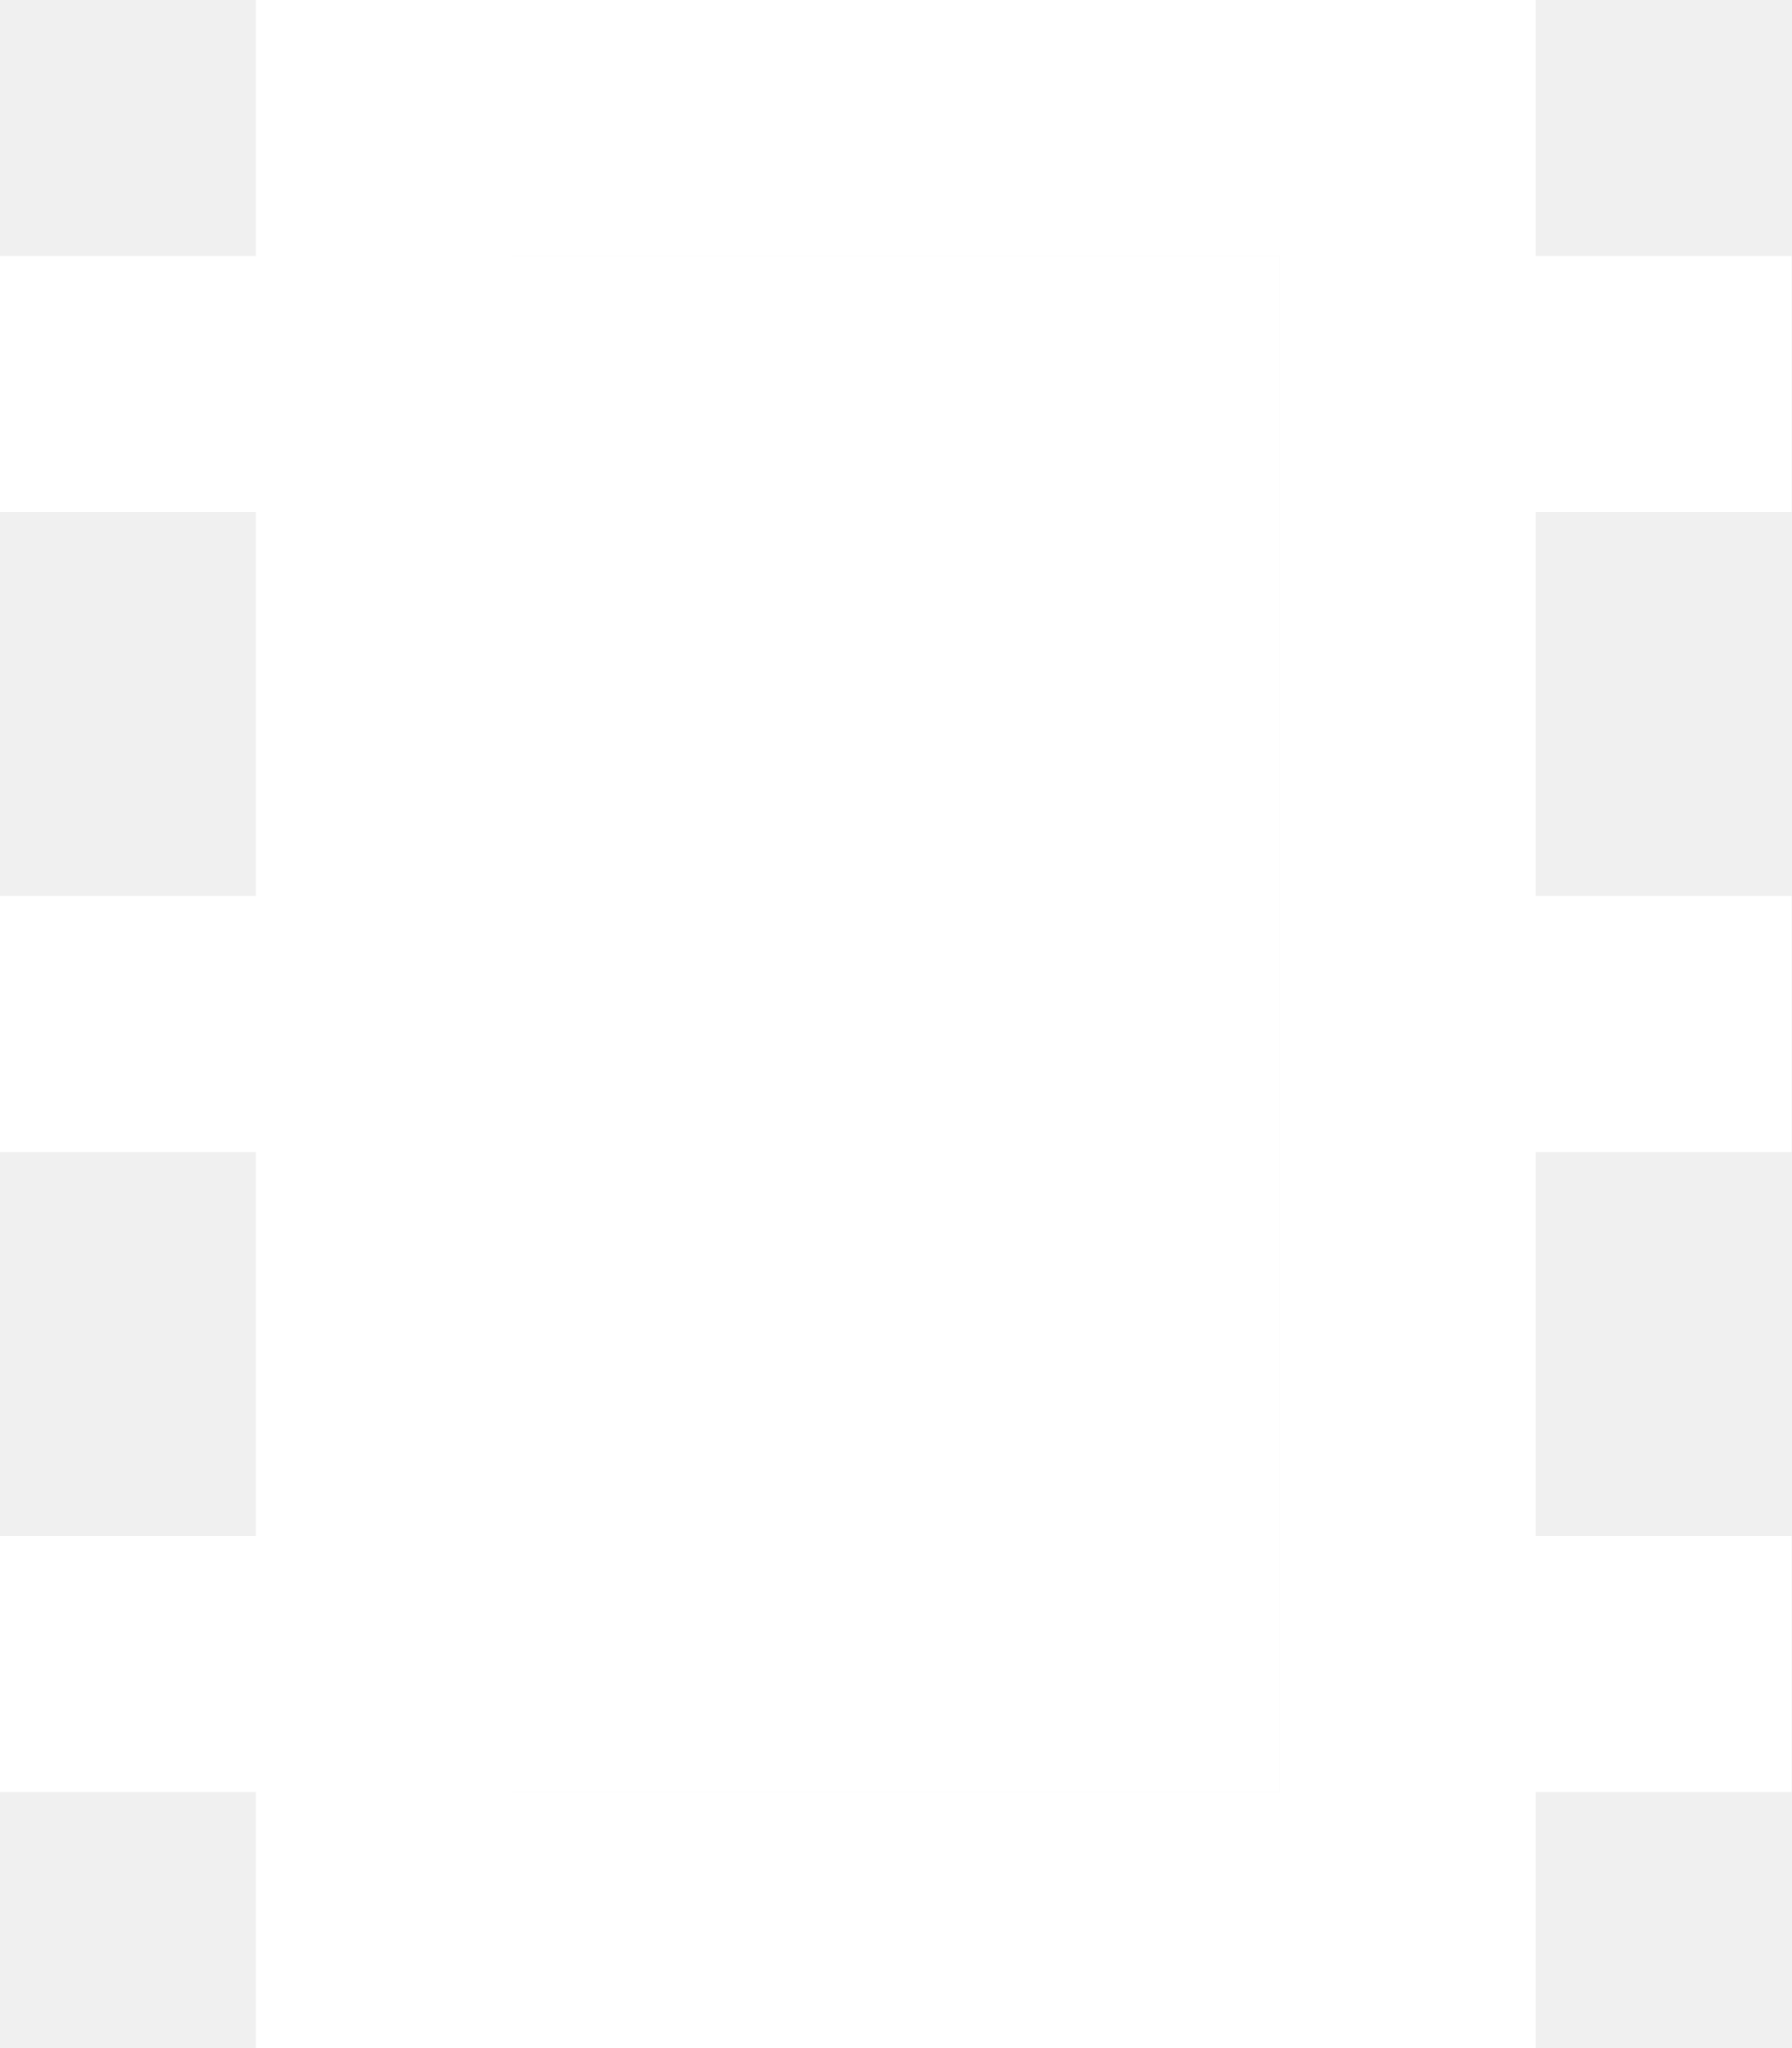
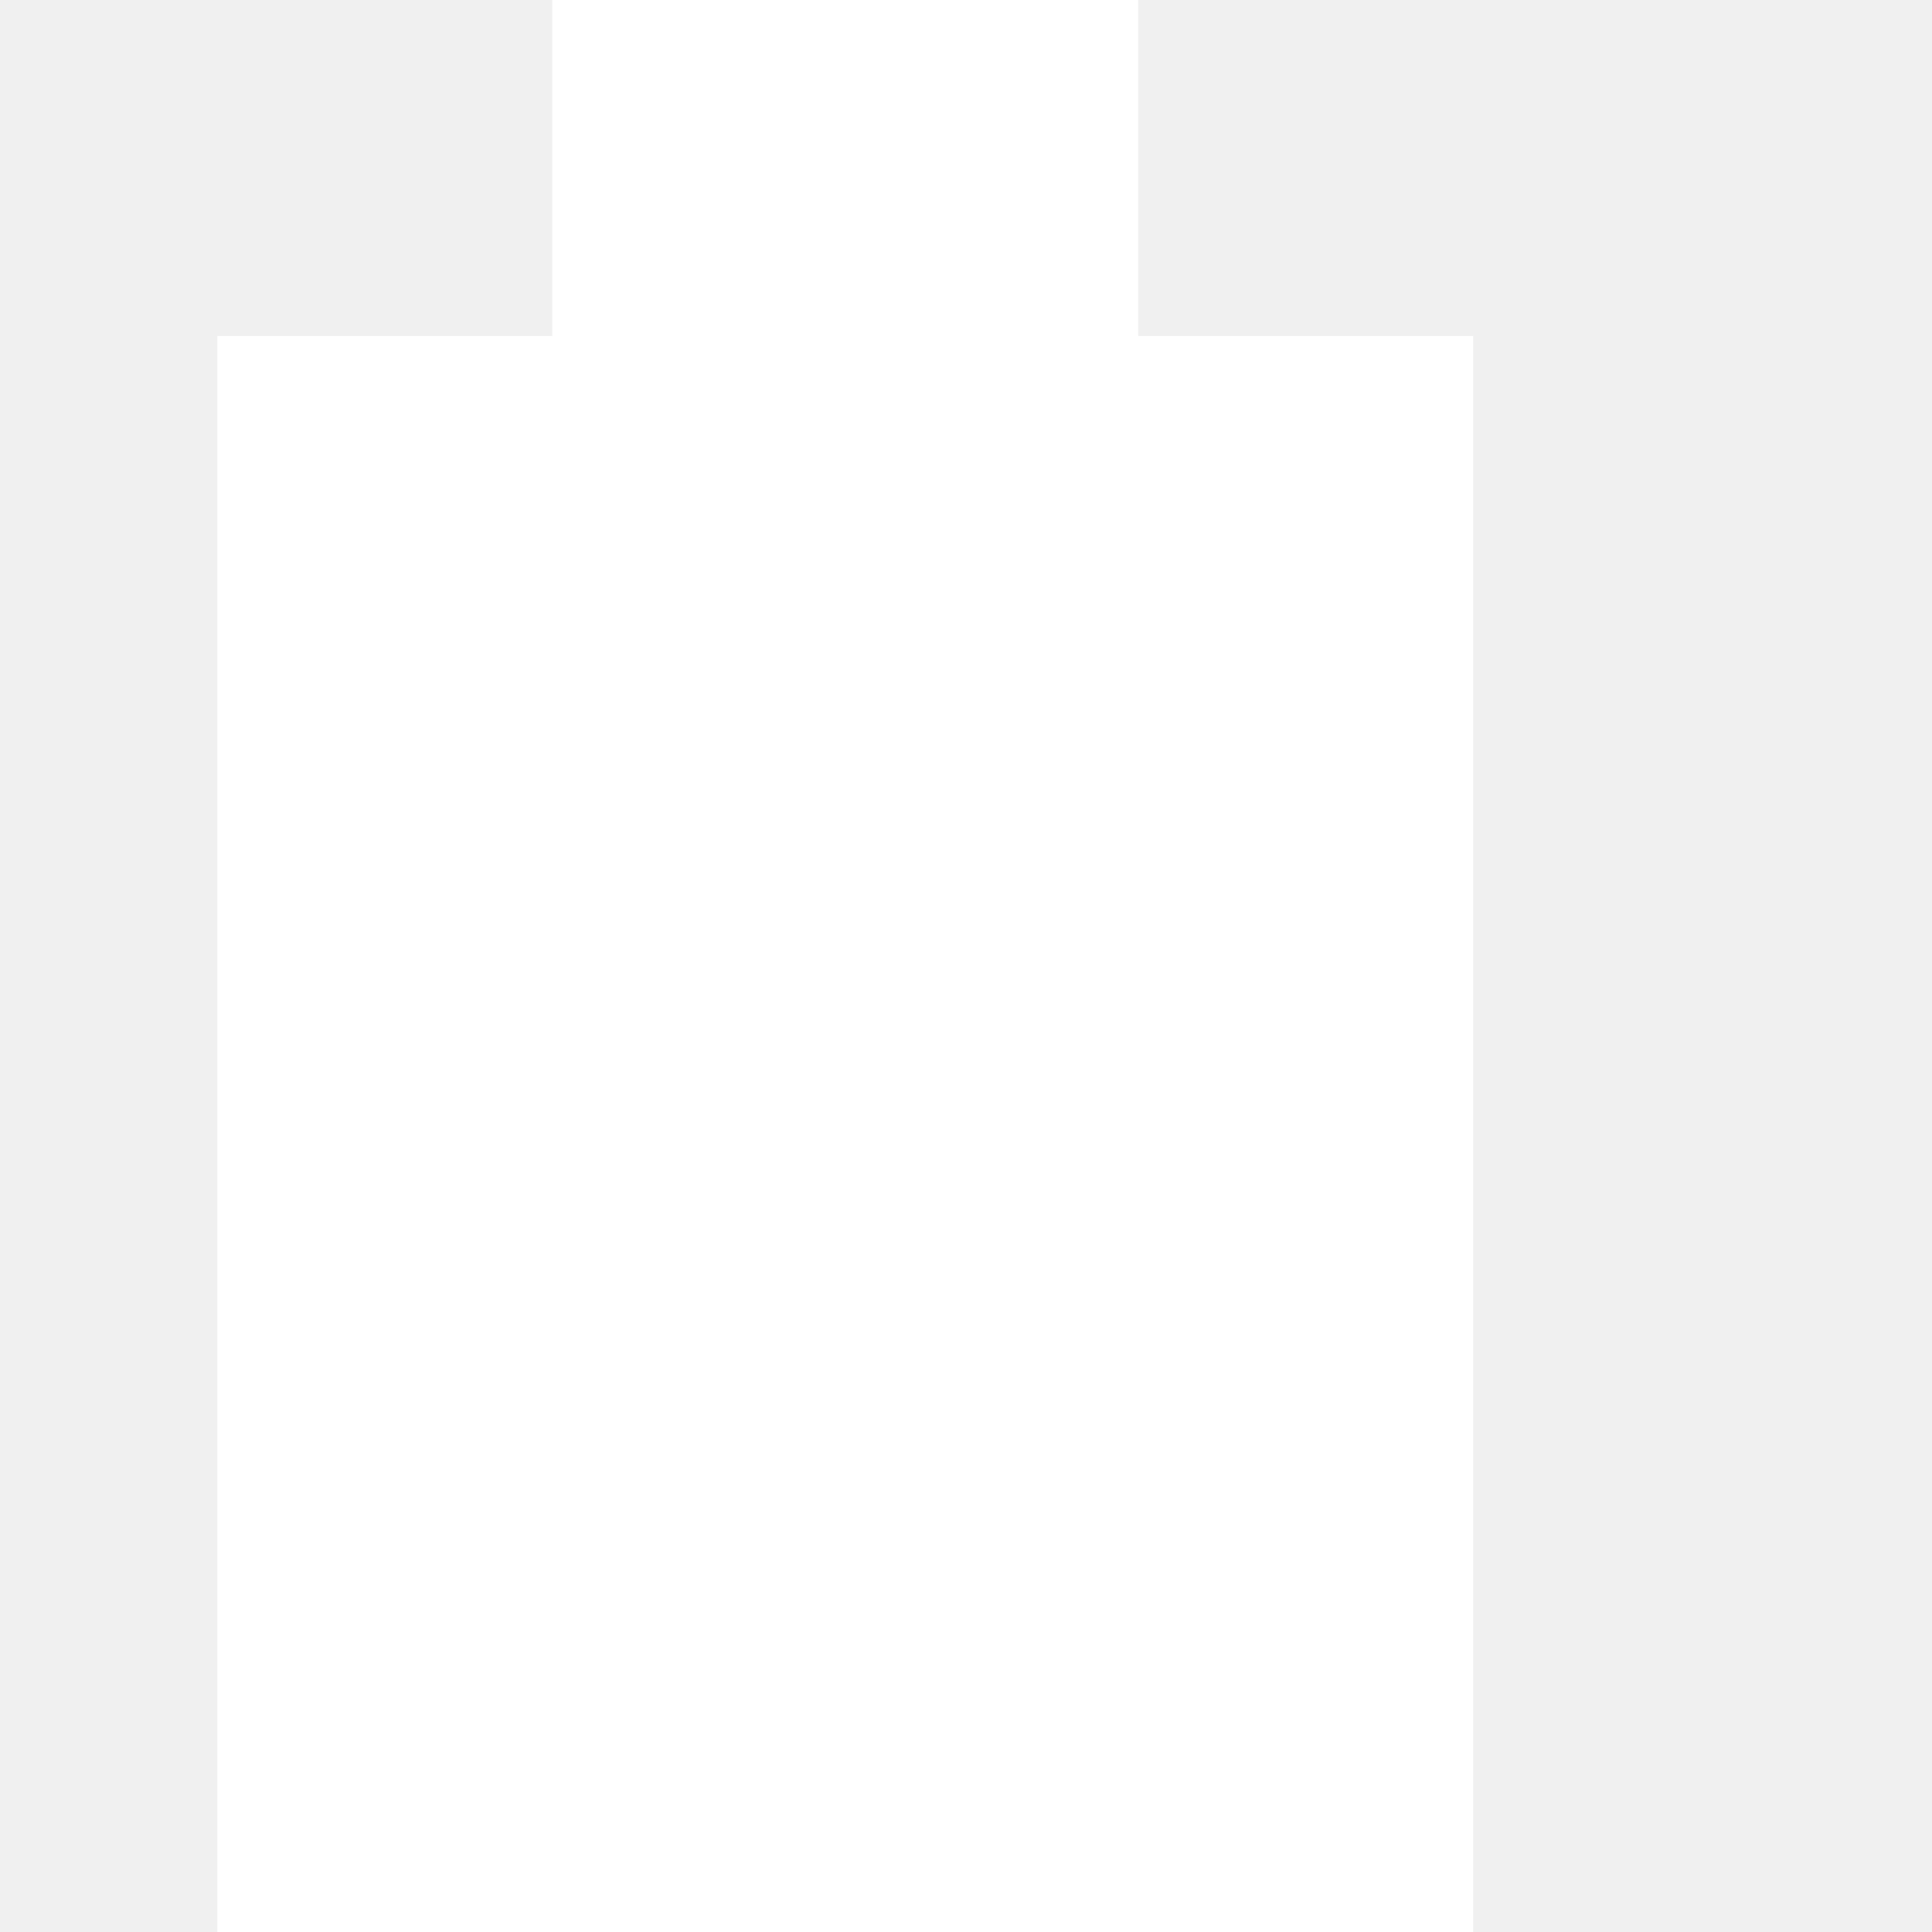
- <svg xmlns="http://www.w3.org/2000/svg" width="100%" height="100%" viewBox="0 0 14 16" version="1.1" xml:space="preserve" style="fill-rule:evenodd;clip-rule:evenodd;stroke-linejoin:round;stroke-miterlimit:2;">
-   <g transform="matrix(1,0,0,1,-146,-34)">
-     <path d="M148,38L146,38L146,36L148,36L148,34L158,34L158,36L160,36L160,38L158,38L158,41L160,41L160,43L158,43L158,46L160,46L160,48L158,48L158,50L148,50L148,48L146,48L146,46L148,46L148,43L146,43L146,41L148,41L148,38ZM150,36L150,48L156,48L156,36L150,36Z" style="fill:white;" />
-   </g>
-   <g transform="matrix(3,0,0,6,-20,-70)">
-     <rect x="8" y="12" width="2" height="2" style="fill:white;" />
-   </g>
+ <svg xmlns="http://www.w3.org/2000/svg" width="100%" height="100%" viewBox="0 0 32 32" version="1.1" style="fill-rule:evenodd;clip-rule:evenodd;stroke-linejoin:round;stroke-miterlimit:2;">
+   <path d="M 3.6 32 L 3.6 5.566 L 9.147 5.566 L 9.147 0 L 18.853 0 L 18.853 5.566 L 24.4 5.566 L 24.4 32 L 3.6 32 Z" style="fill:white;fill-rule:nonzero;" />
</svg>
